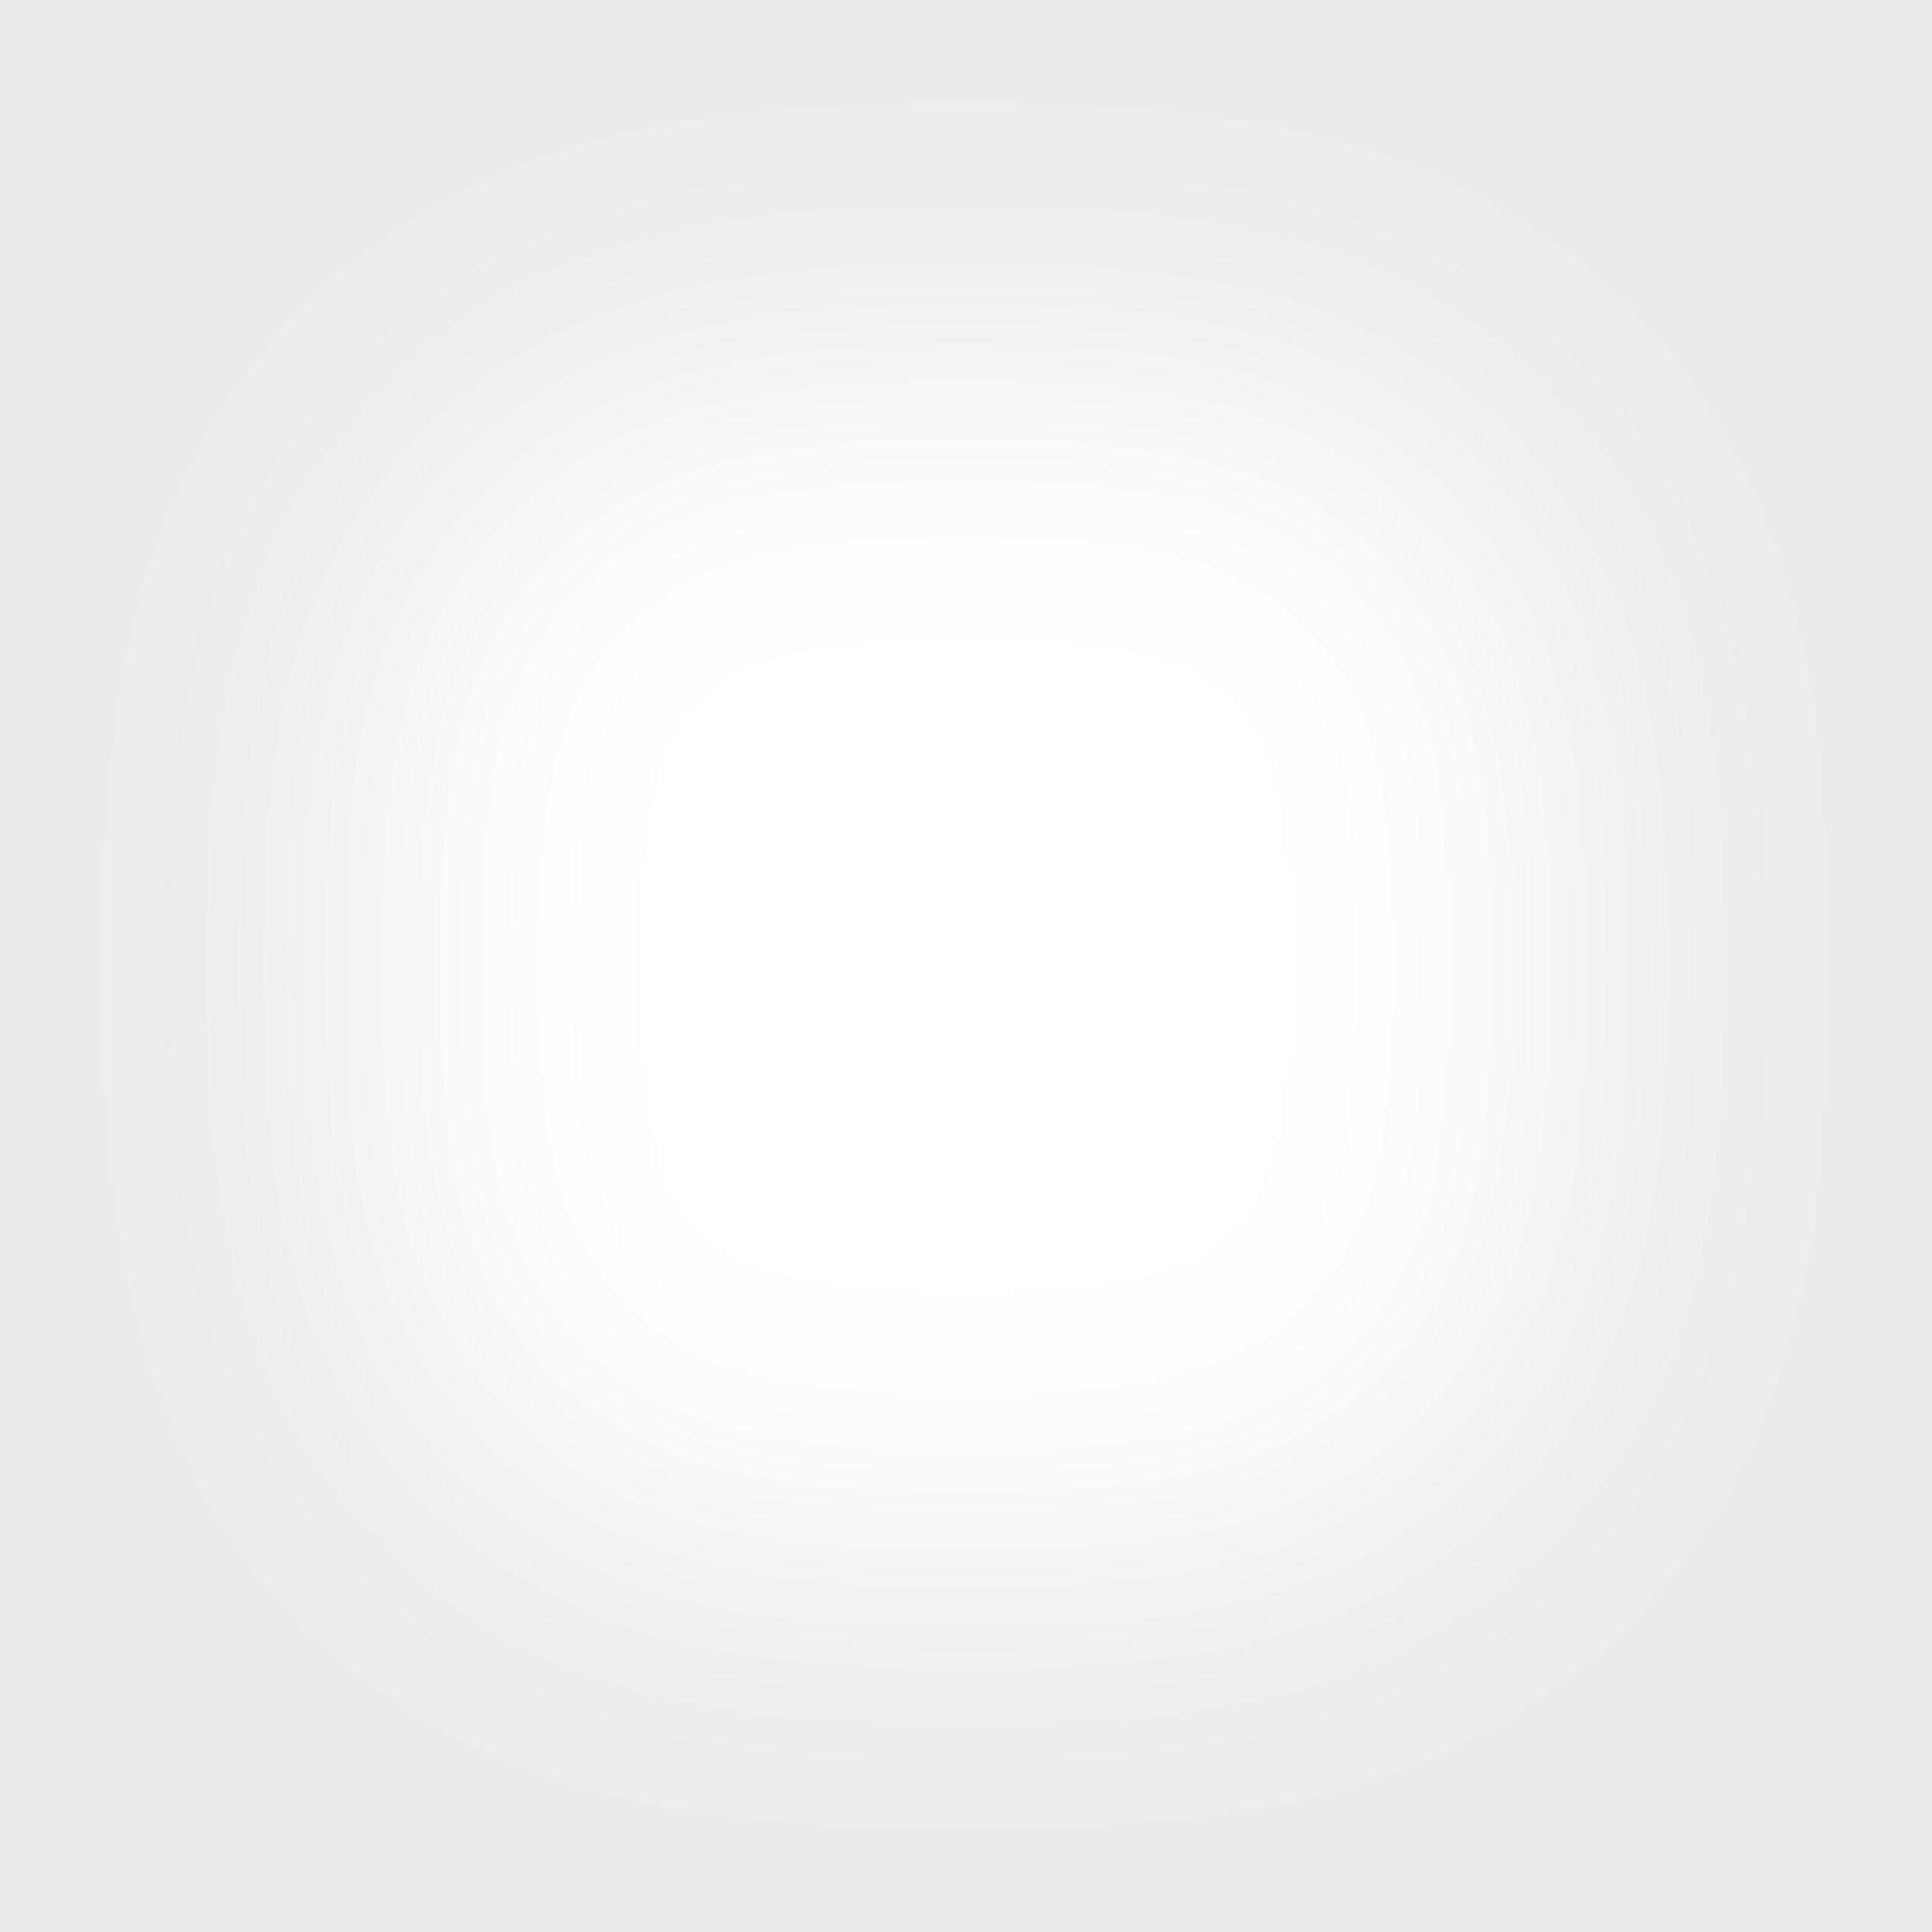
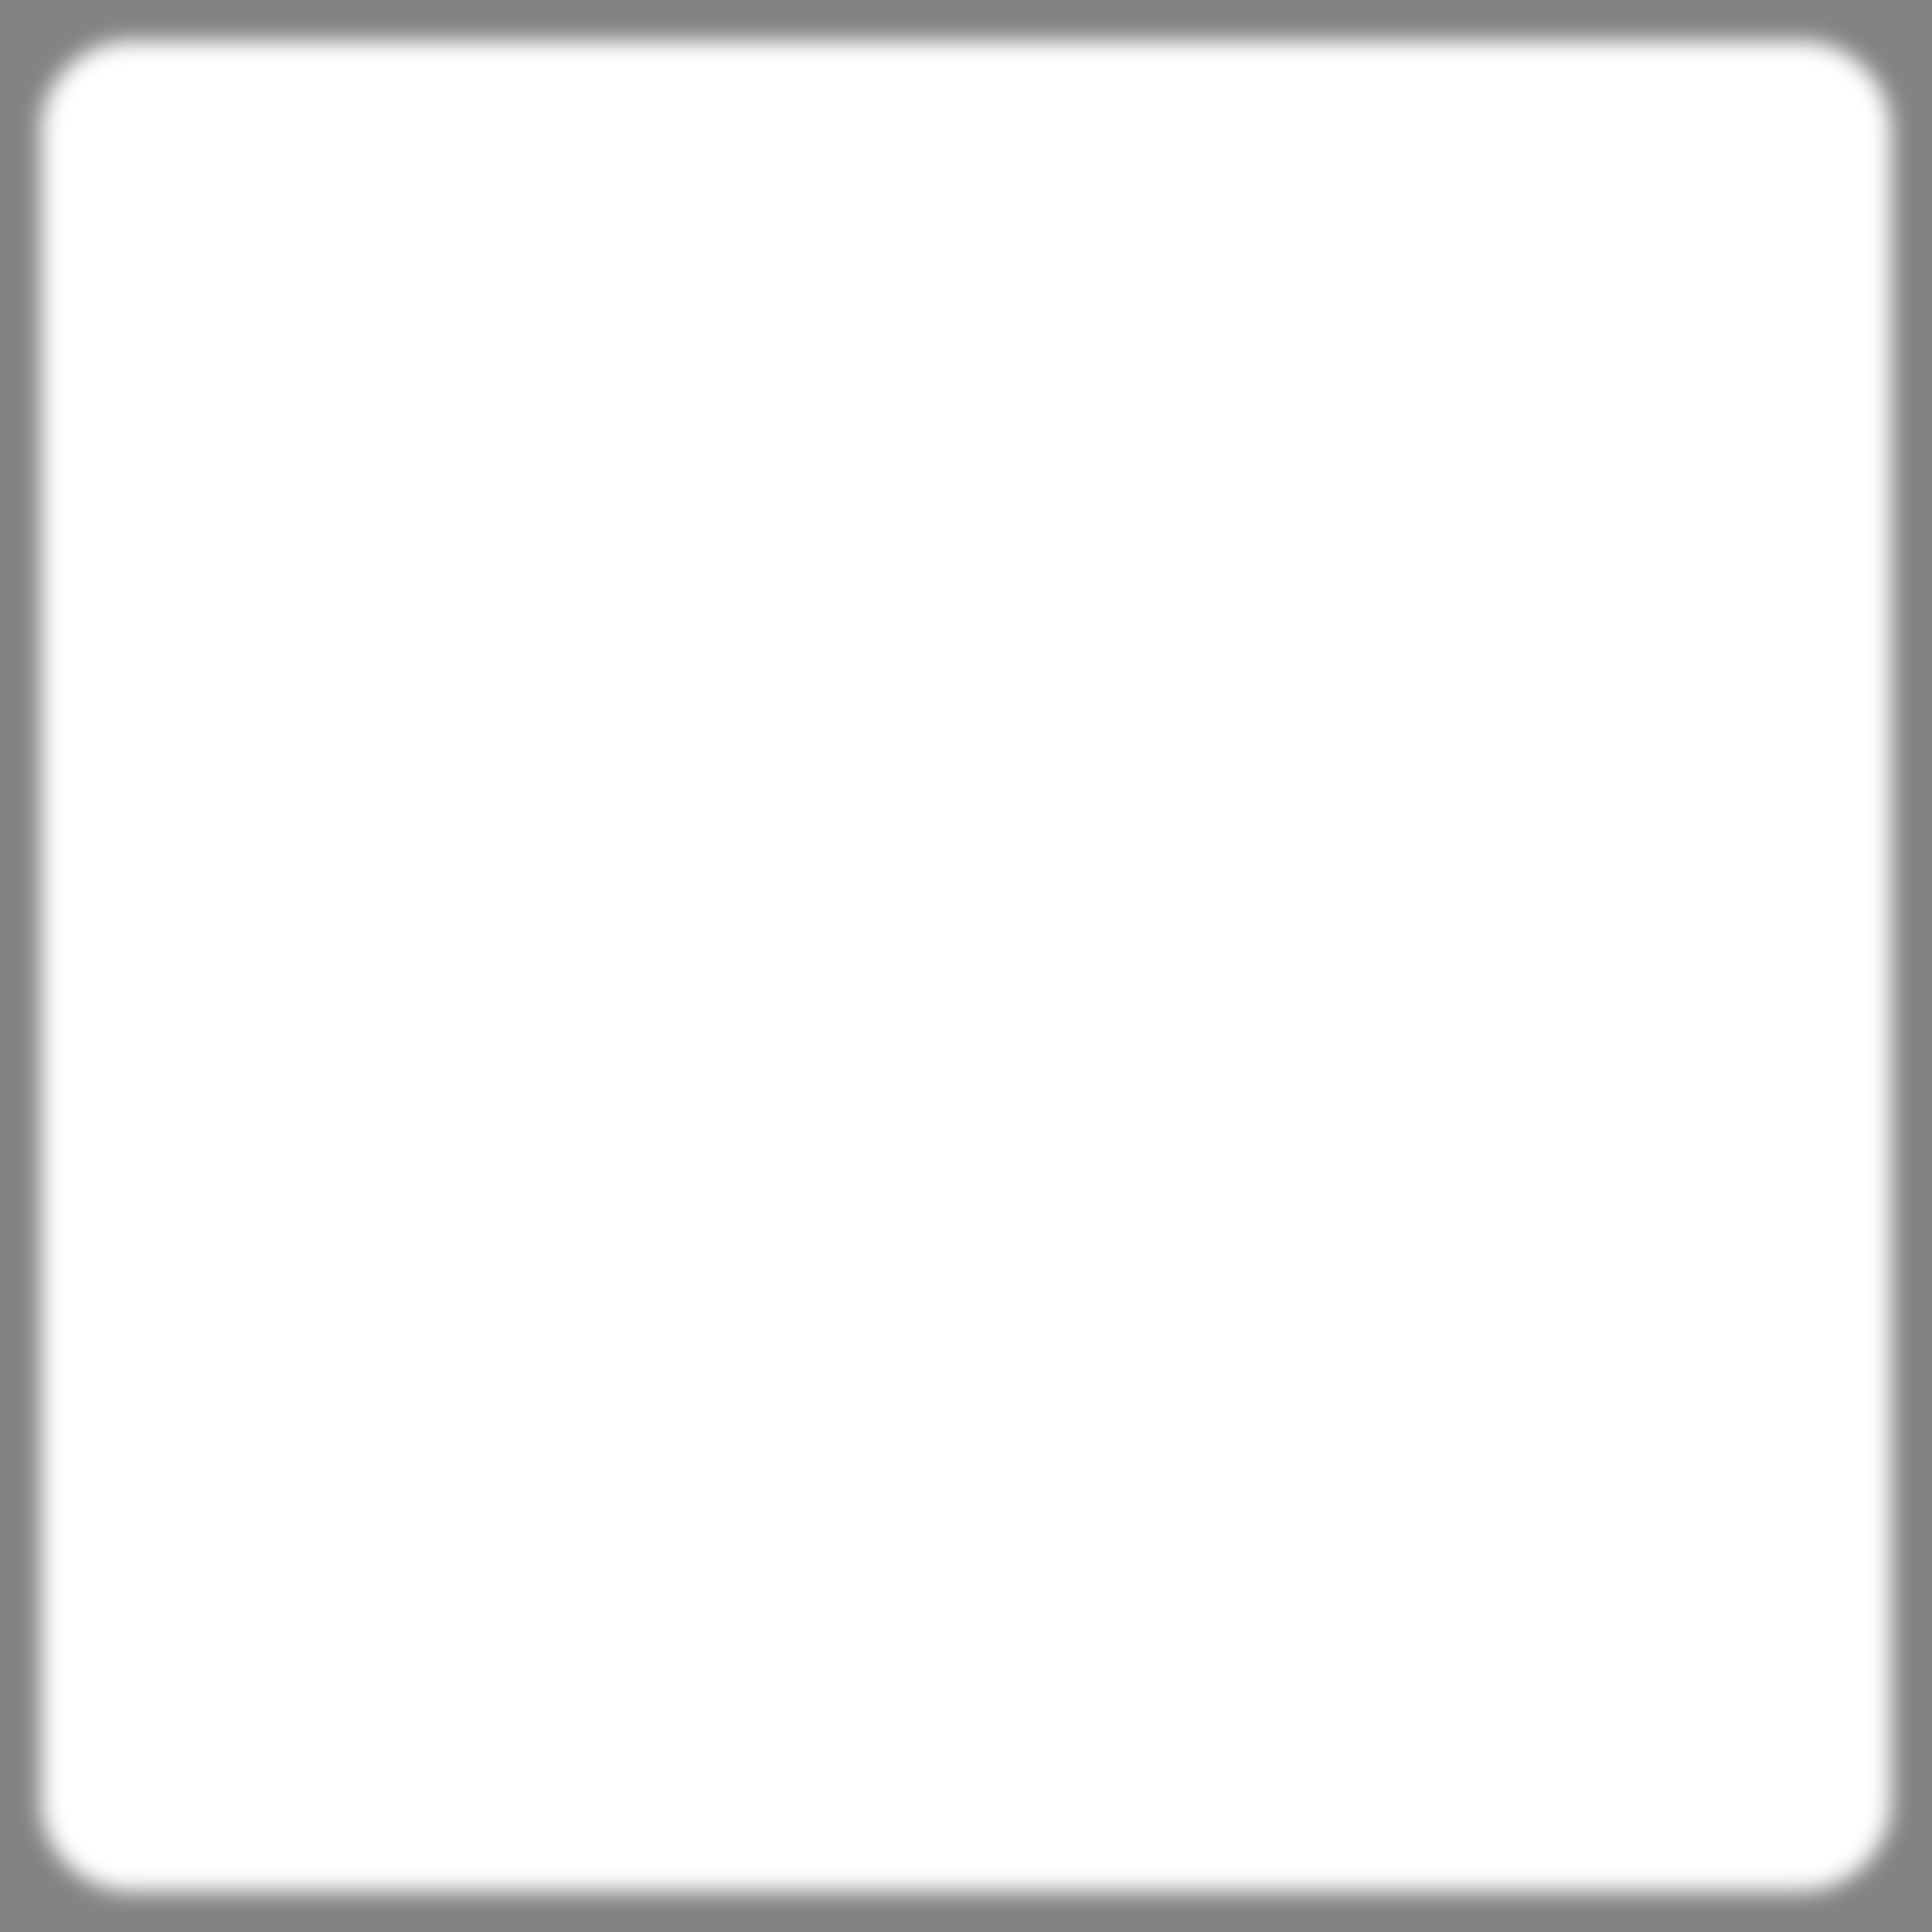
<svg xmlns="http://www.w3.org/2000/svg" width="300" height="300" viewBox="0 0 79.375 79.375" version="1.1" id="svg8">
  <defs id="defs2">
-     <filter style="color-interpolation-filters:sRGB" id="filter862" x="-0.3" width="1.6" y="-0.3" height="1.6">
-       <feGaussianBlur stdDeviation="9.26" id="feGaussianBlur864" />
+     <filter style="color-interpolation-filters:sRGB" id="filter1150" x="-0.014" width="1.028" y="-0.014" height="1.028">
+       <feGaussianBlur stdDeviation="0.427" id="feGaussianBlur1152" />
    </filter>
  </defs>
  <g id="layer1">
-     <rect style="fill:#ebebeb;fill-opacity:1;stroke:none;stroke-width:10.583;stroke-linecap:round;stroke-linejoin:round" id="rect835" width="79.375" height="79.375" x="0" y="0" />
-     <rect style="fill:#ffffff;fill-opacity:1;stroke:none;stroke-width:16.058;stroke-linecap:round;stroke-linejoin:round;stroke-opacity:1;filter:url(#filter862)" id="rect833" width="74.083" height="74.083" x="8.202" y="8.202" ry="24.448" transform="matrix(0.6590769,0,0,0.6590769,9.868389,9.868389)" />
+     <rect style="fill:#838383;fill-opacity:1;stroke:none;stroke-width:10.583;stroke-linecap:round;stroke-linejoin:round" id="rect835" width="79.375" height="79.375" x="0" y="0" ry="0" />
+     <rect style="fill:#ffffff;fill-opacity:1;stroke:none;stroke-width:10.315;stroke-linecap:round;stroke-linejoin:round;stroke-opacity:1;filter:url(#filter1150)" id="rect833" width="74.083" height="74.083" x="8.202" y="8.202" ry="3.636" transform="matrix(1.02605,0,0,1.02605,-6.734842,-6.734842)" />
  </g>
</svg>
